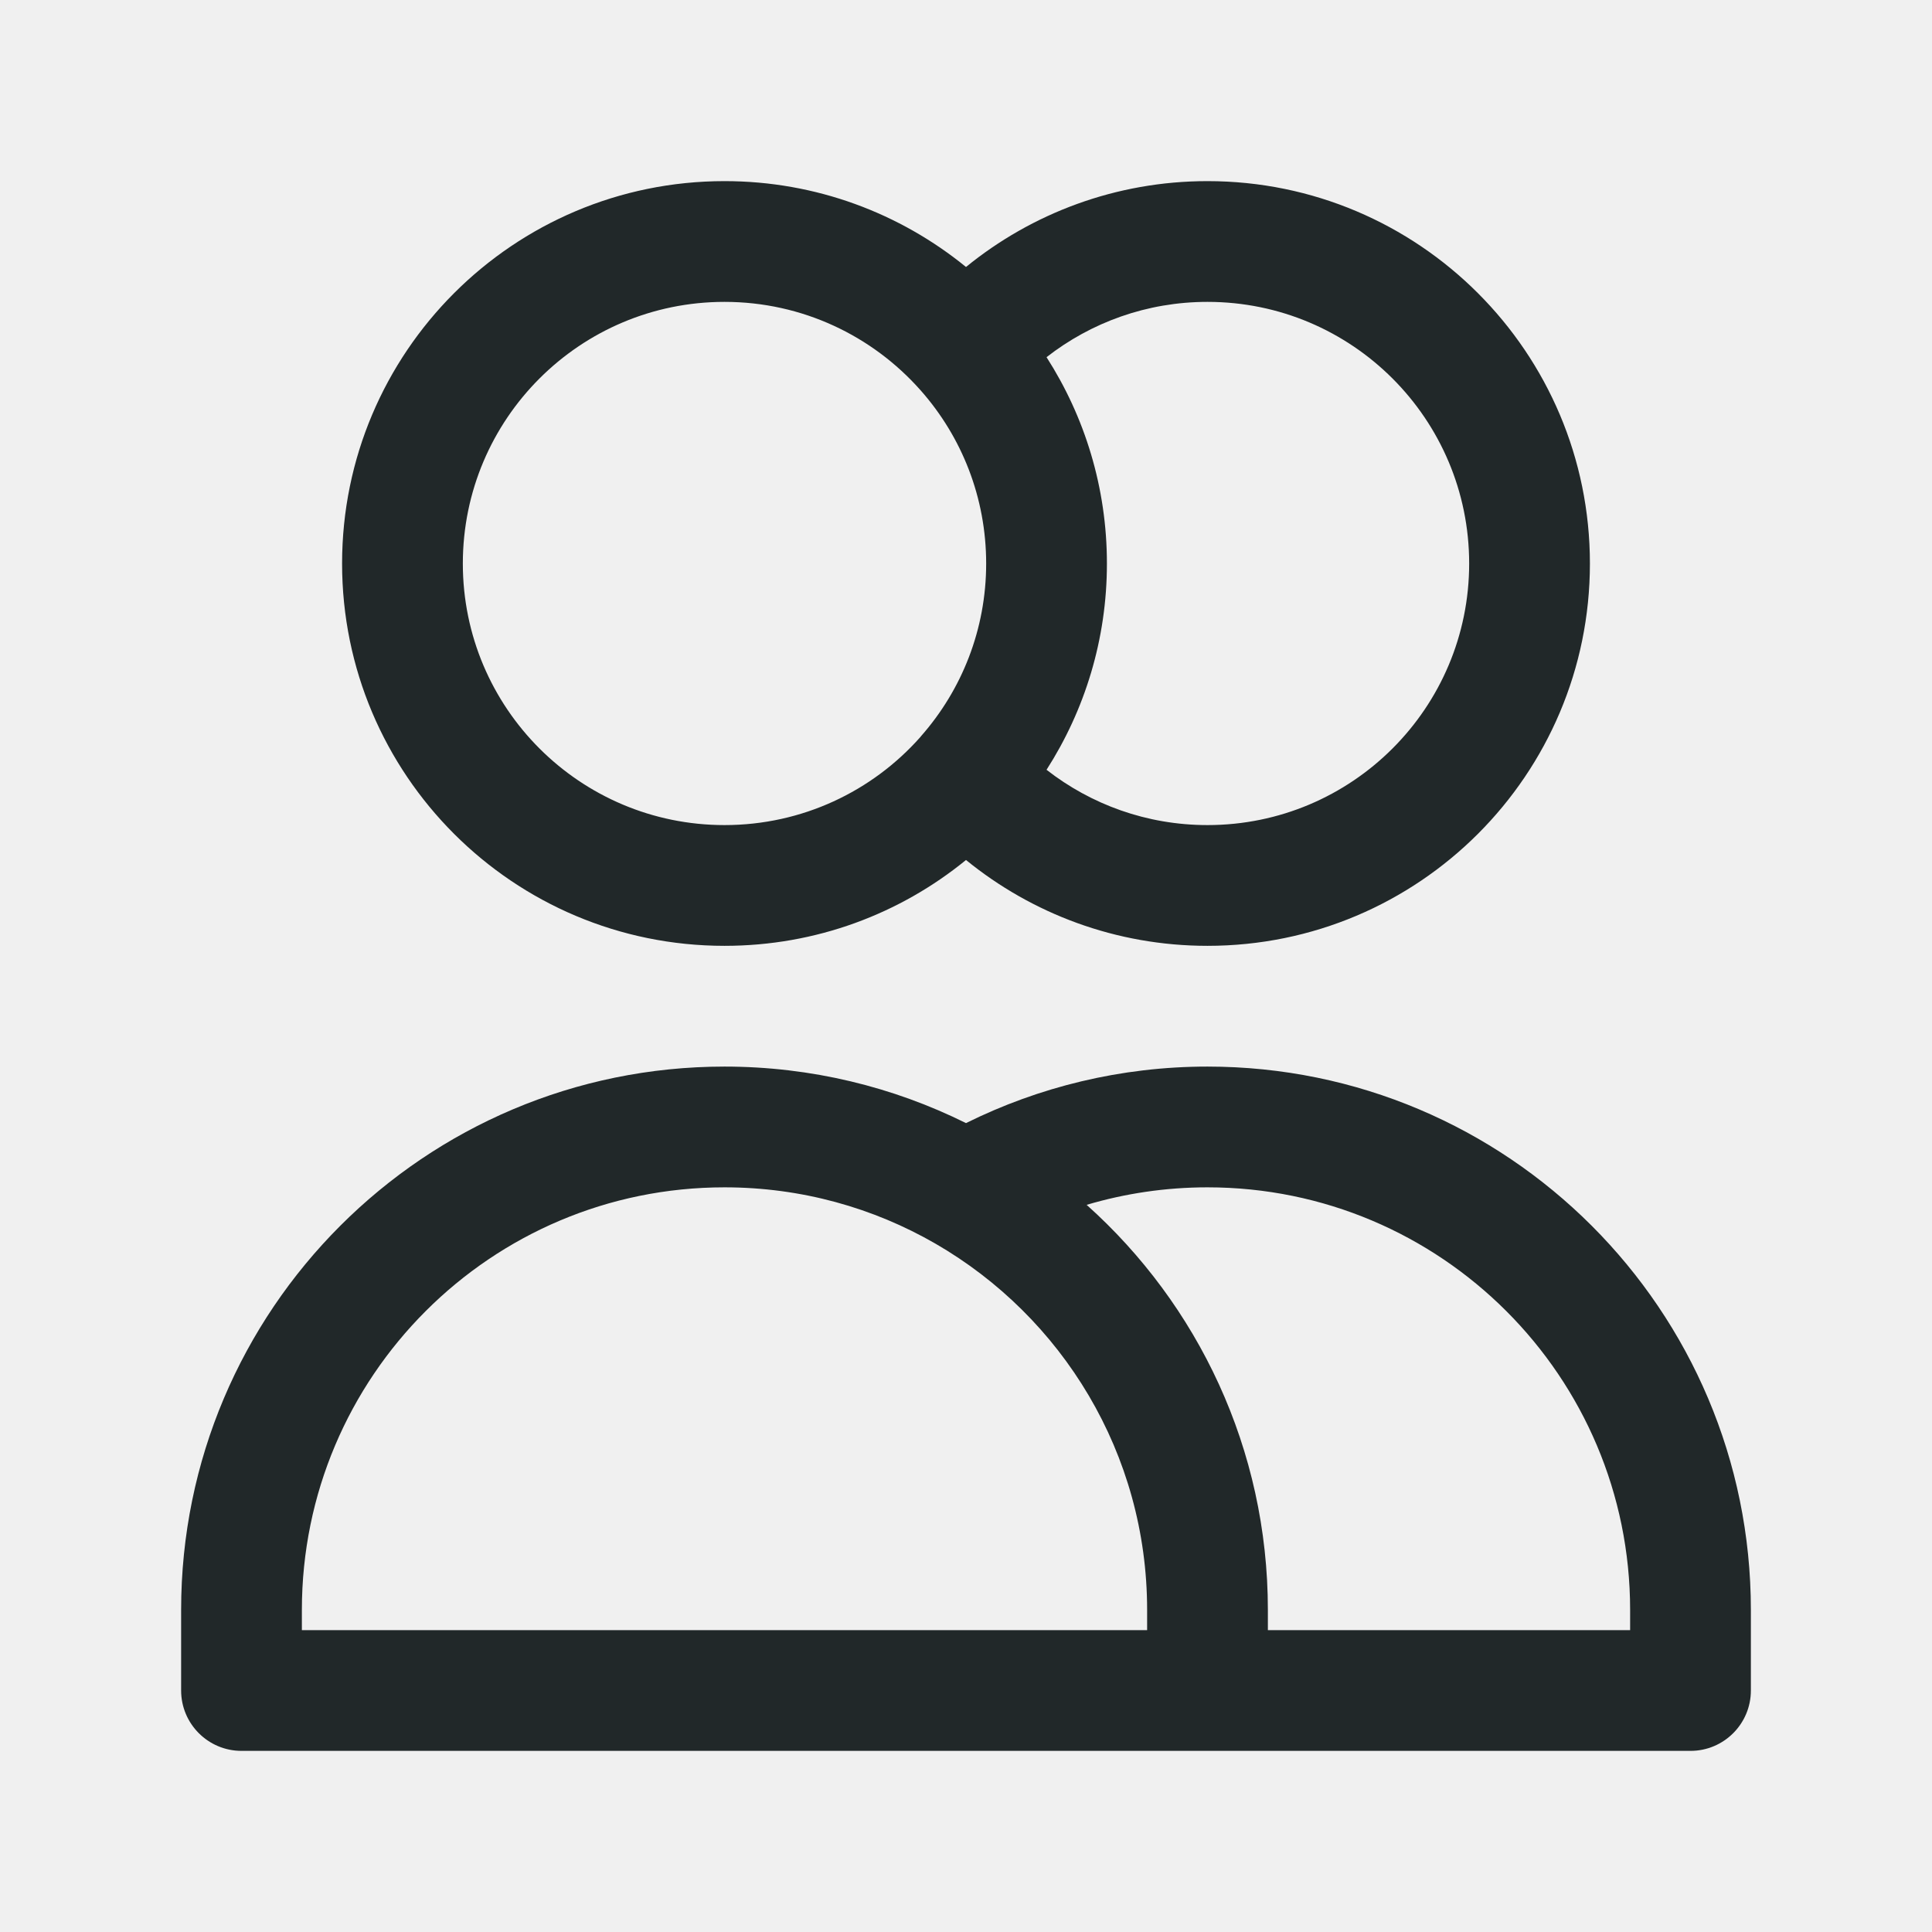
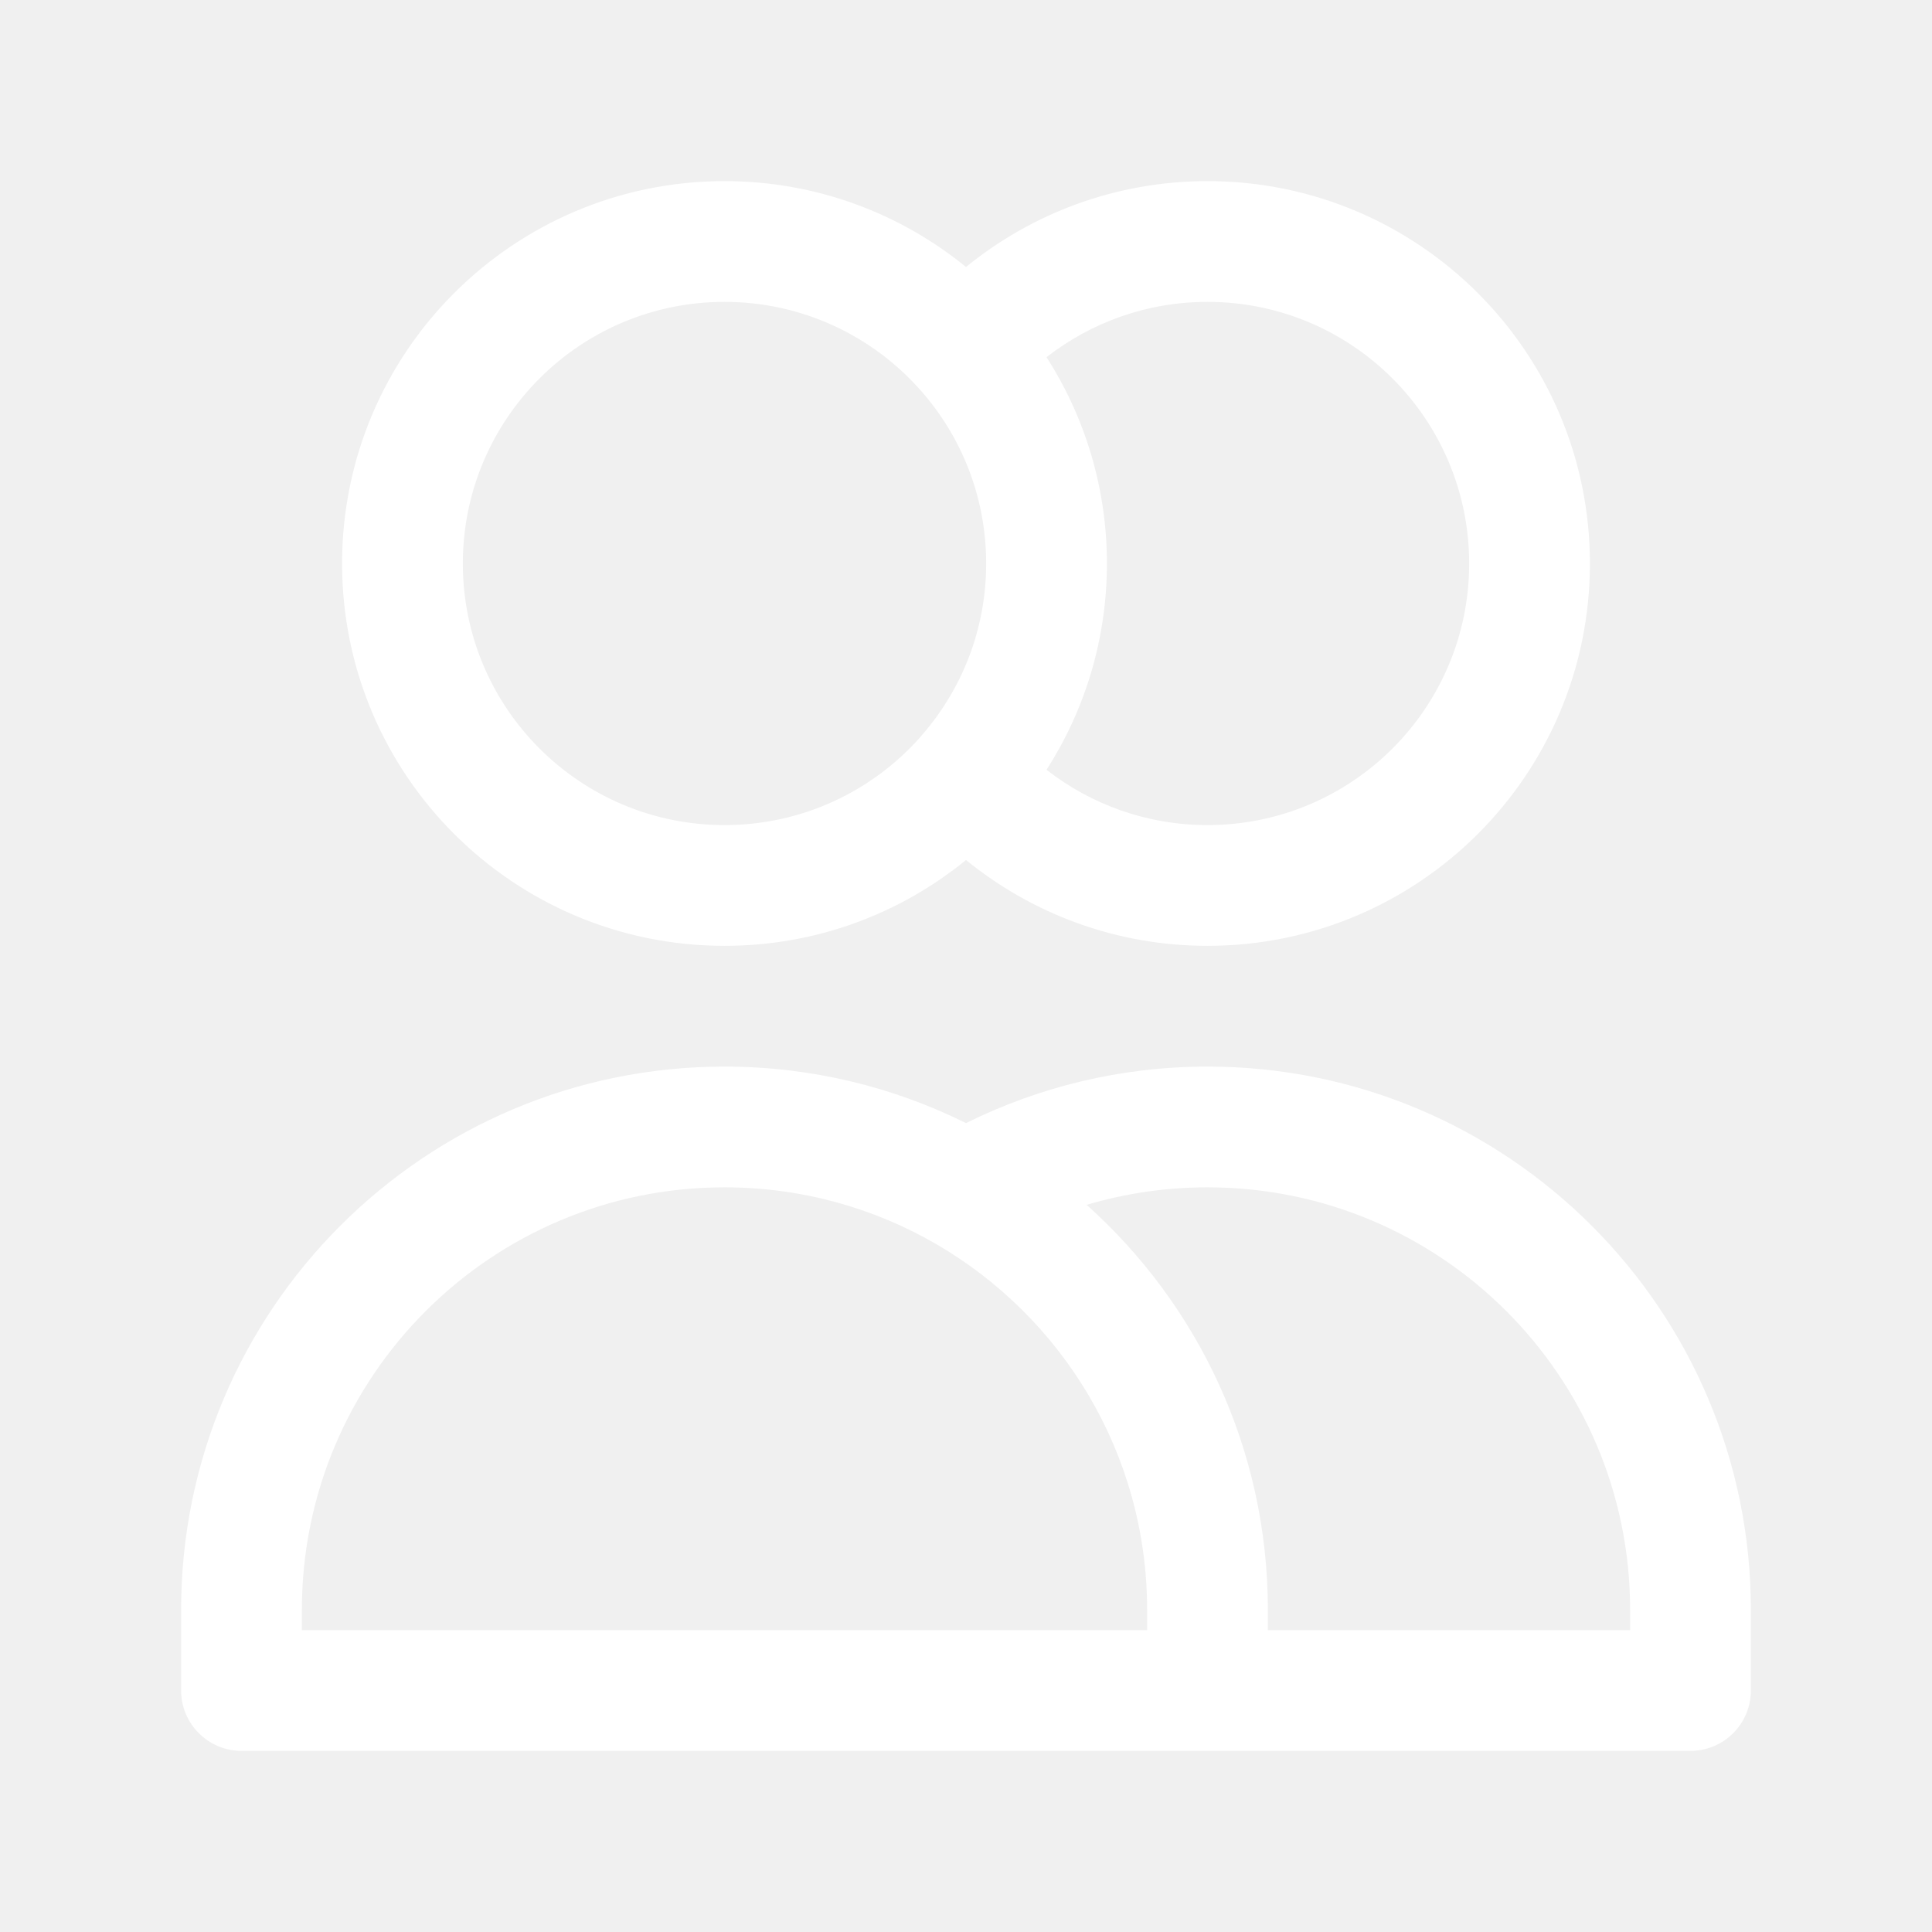
<svg xmlns="http://www.w3.org/2000/svg" width="16" height="16" viewBox="0 0 16 16" fill="none">
-   <path fill-rule="evenodd" clip-rule="evenodd" d="M6 2.5C4.803 2.5 3.833 3.47 3.833 4.667C3.833 5.863 4.803 6.833 6 6.833C6.645 6.833 7.224 6.552 7.621 6.105C7.623 6.102 7.626 6.099 7.629 6.095C7.964 5.714 8.167 5.214 8.167 4.667C8.167 4.119 7.964 3.619 7.629 3.238C7.626 3.235 7.623 3.232 7.621 3.229C7.224 2.782 6.645 2.5 6 2.5ZM8 2.211C7.455 1.767 6.759 1.5 6 1.5C4.251 1.5 2.833 2.918 2.833 4.667C2.833 6.416 4.251 7.833 6 7.833C6.759 7.833 7.455 7.567 8 7.122C8.545 7.566 9.242 7.833 10 7.833C11.749 7.833 13.167 6.416 13.167 4.667C13.167 2.918 11.749 1.5 10 1.5C9.242 1.5 8.545 1.767 8 2.211ZM8.667 2.958C8.983 3.451 9.167 4.038 9.167 4.667C9.167 5.296 8.983 5.882 8.667 6.375C9.035 6.662 9.497 6.833 10 6.833C11.197 6.833 12.167 5.863 12.167 4.667C12.167 3.47 11.197 2.5 10 2.5C9.497 2.5 9.035 2.671 8.667 2.958ZM6 9.833C4.067 9.833 2.5 11.4 2.5 13.333V13.5H9.5V13.333C9.5 12.037 8.795 10.905 7.748 10.3C7.234 10.003 6.637 9.833 6 9.833ZM8 9.301C7.398 9.002 6.718 8.833 6 8.833C3.515 8.833 1.5 10.848 1.5 13.333V14C1.5 14.276 1.724 14.5 2 14.5H14C14.276 14.5 14.5 14.276 14.5 14V13.333C14.5 10.848 12.485 8.833 10 8.833C9.282 8.833 8.603 9.002 8 9.301ZM8.999 9.978C9.92 10.802 10.5 12 10.5 13.333V13.5H13.5V13.333C13.5 11.4 11.933 9.833 10 9.833C9.652 9.833 9.316 9.884 8.999 9.978Z" fill="#212829" />
+   <path fill-rule="evenodd" clip-rule="evenodd" d="M6 2.5C4.803 2.5 3.833 3.47 3.833 4.667C3.833 5.863 4.803 6.833 6 6.833C6.645 6.833 7.224 6.552 7.621 6.105C7.623 6.102 7.626 6.099 7.629 6.095C7.964 5.714 8.167 5.214 8.167 4.667C8.167 4.119 7.964 3.619 7.629 3.238C7.626 3.235 7.623 3.232 7.621 3.229C7.224 2.782 6.645 2.5 6 2.5ZM8 2.211C7.455 1.767 6.759 1.5 6 1.5C4.251 1.5 2.833 2.918 2.833 4.667C2.833 6.416 4.251 7.833 6 7.833C6.759 7.833 7.455 7.567 8 7.122C8.545 7.566 9.242 7.833 10 7.833C11.749 7.833 13.167 6.416 13.167 4.667C13.167 2.918 11.749 1.5 10 1.5C9.242 1.5 8.545 1.767 8 2.211ZM8.667 2.958C8.983 3.451 9.167 4.038 9.167 4.667C9.167 5.296 8.983 5.882 8.667 6.375C9.035 6.662 9.497 6.833 10 6.833C11.197 6.833 12.167 5.863 12.167 4.667C12.167 3.47 11.197 2.5 10 2.5C9.497 2.5 9.035 2.671 8.667 2.958ZM6 9.833C4.067 9.833 2.5 11.4 2.5 13.333V13.5H9.5V13.333C9.5 12.037 8.795 10.905 7.748 10.3C7.234 10.003 6.637 9.833 6 9.833ZM8 9.301C7.398 9.002 6.718 8.833 6 8.833C3.515 8.833 1.5 10.848 1.5 13.333V14C1.5 14.276 1.724 14.5 2 14.5H14C14.276 14.5 14.5 14.276 14.5 14V13.333C14.5 10.848 12.485 8.833 10 8.833C9.282 8.833 8.603 9.002 8 9.301ZM8.999 9.978C9.92 10.802 10.5 12 10.5 13.333V13.5H13.5V13.333C13.5 11.4 11.933 9.833 10 9.833C9.652 9.833 9.316 9.884 8.999 9.978Z" fill="white" />
</svg>
